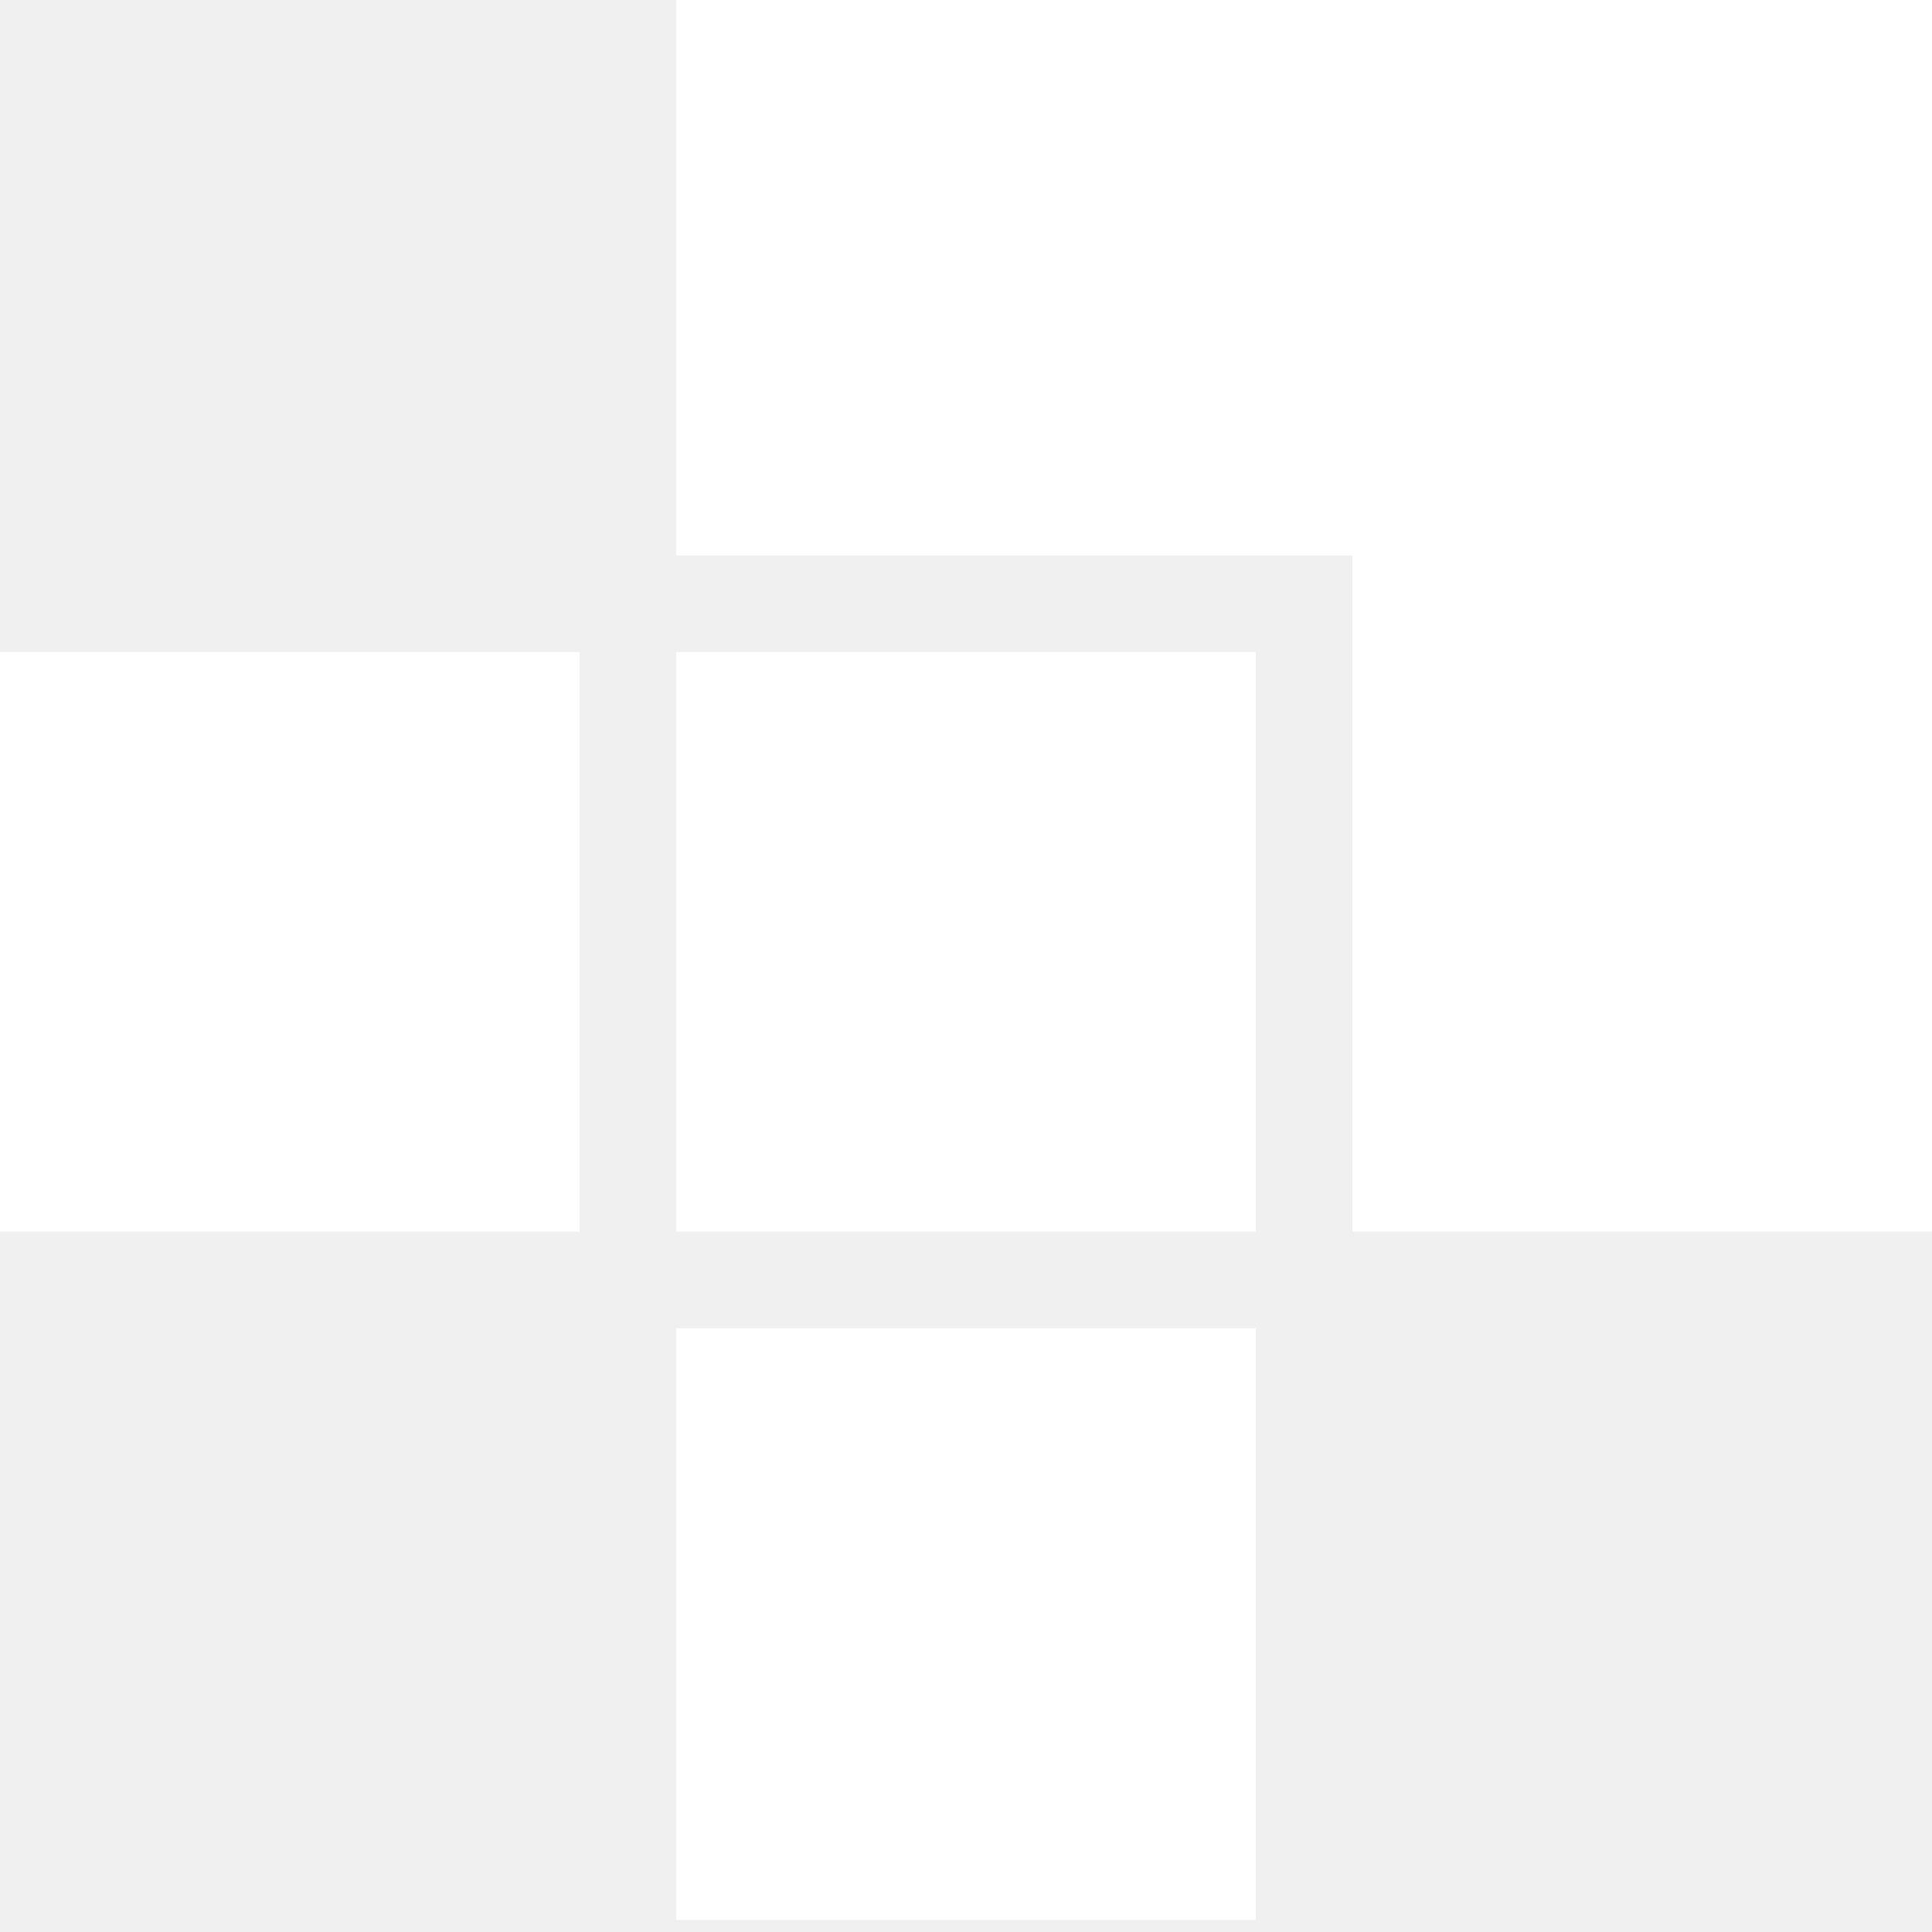
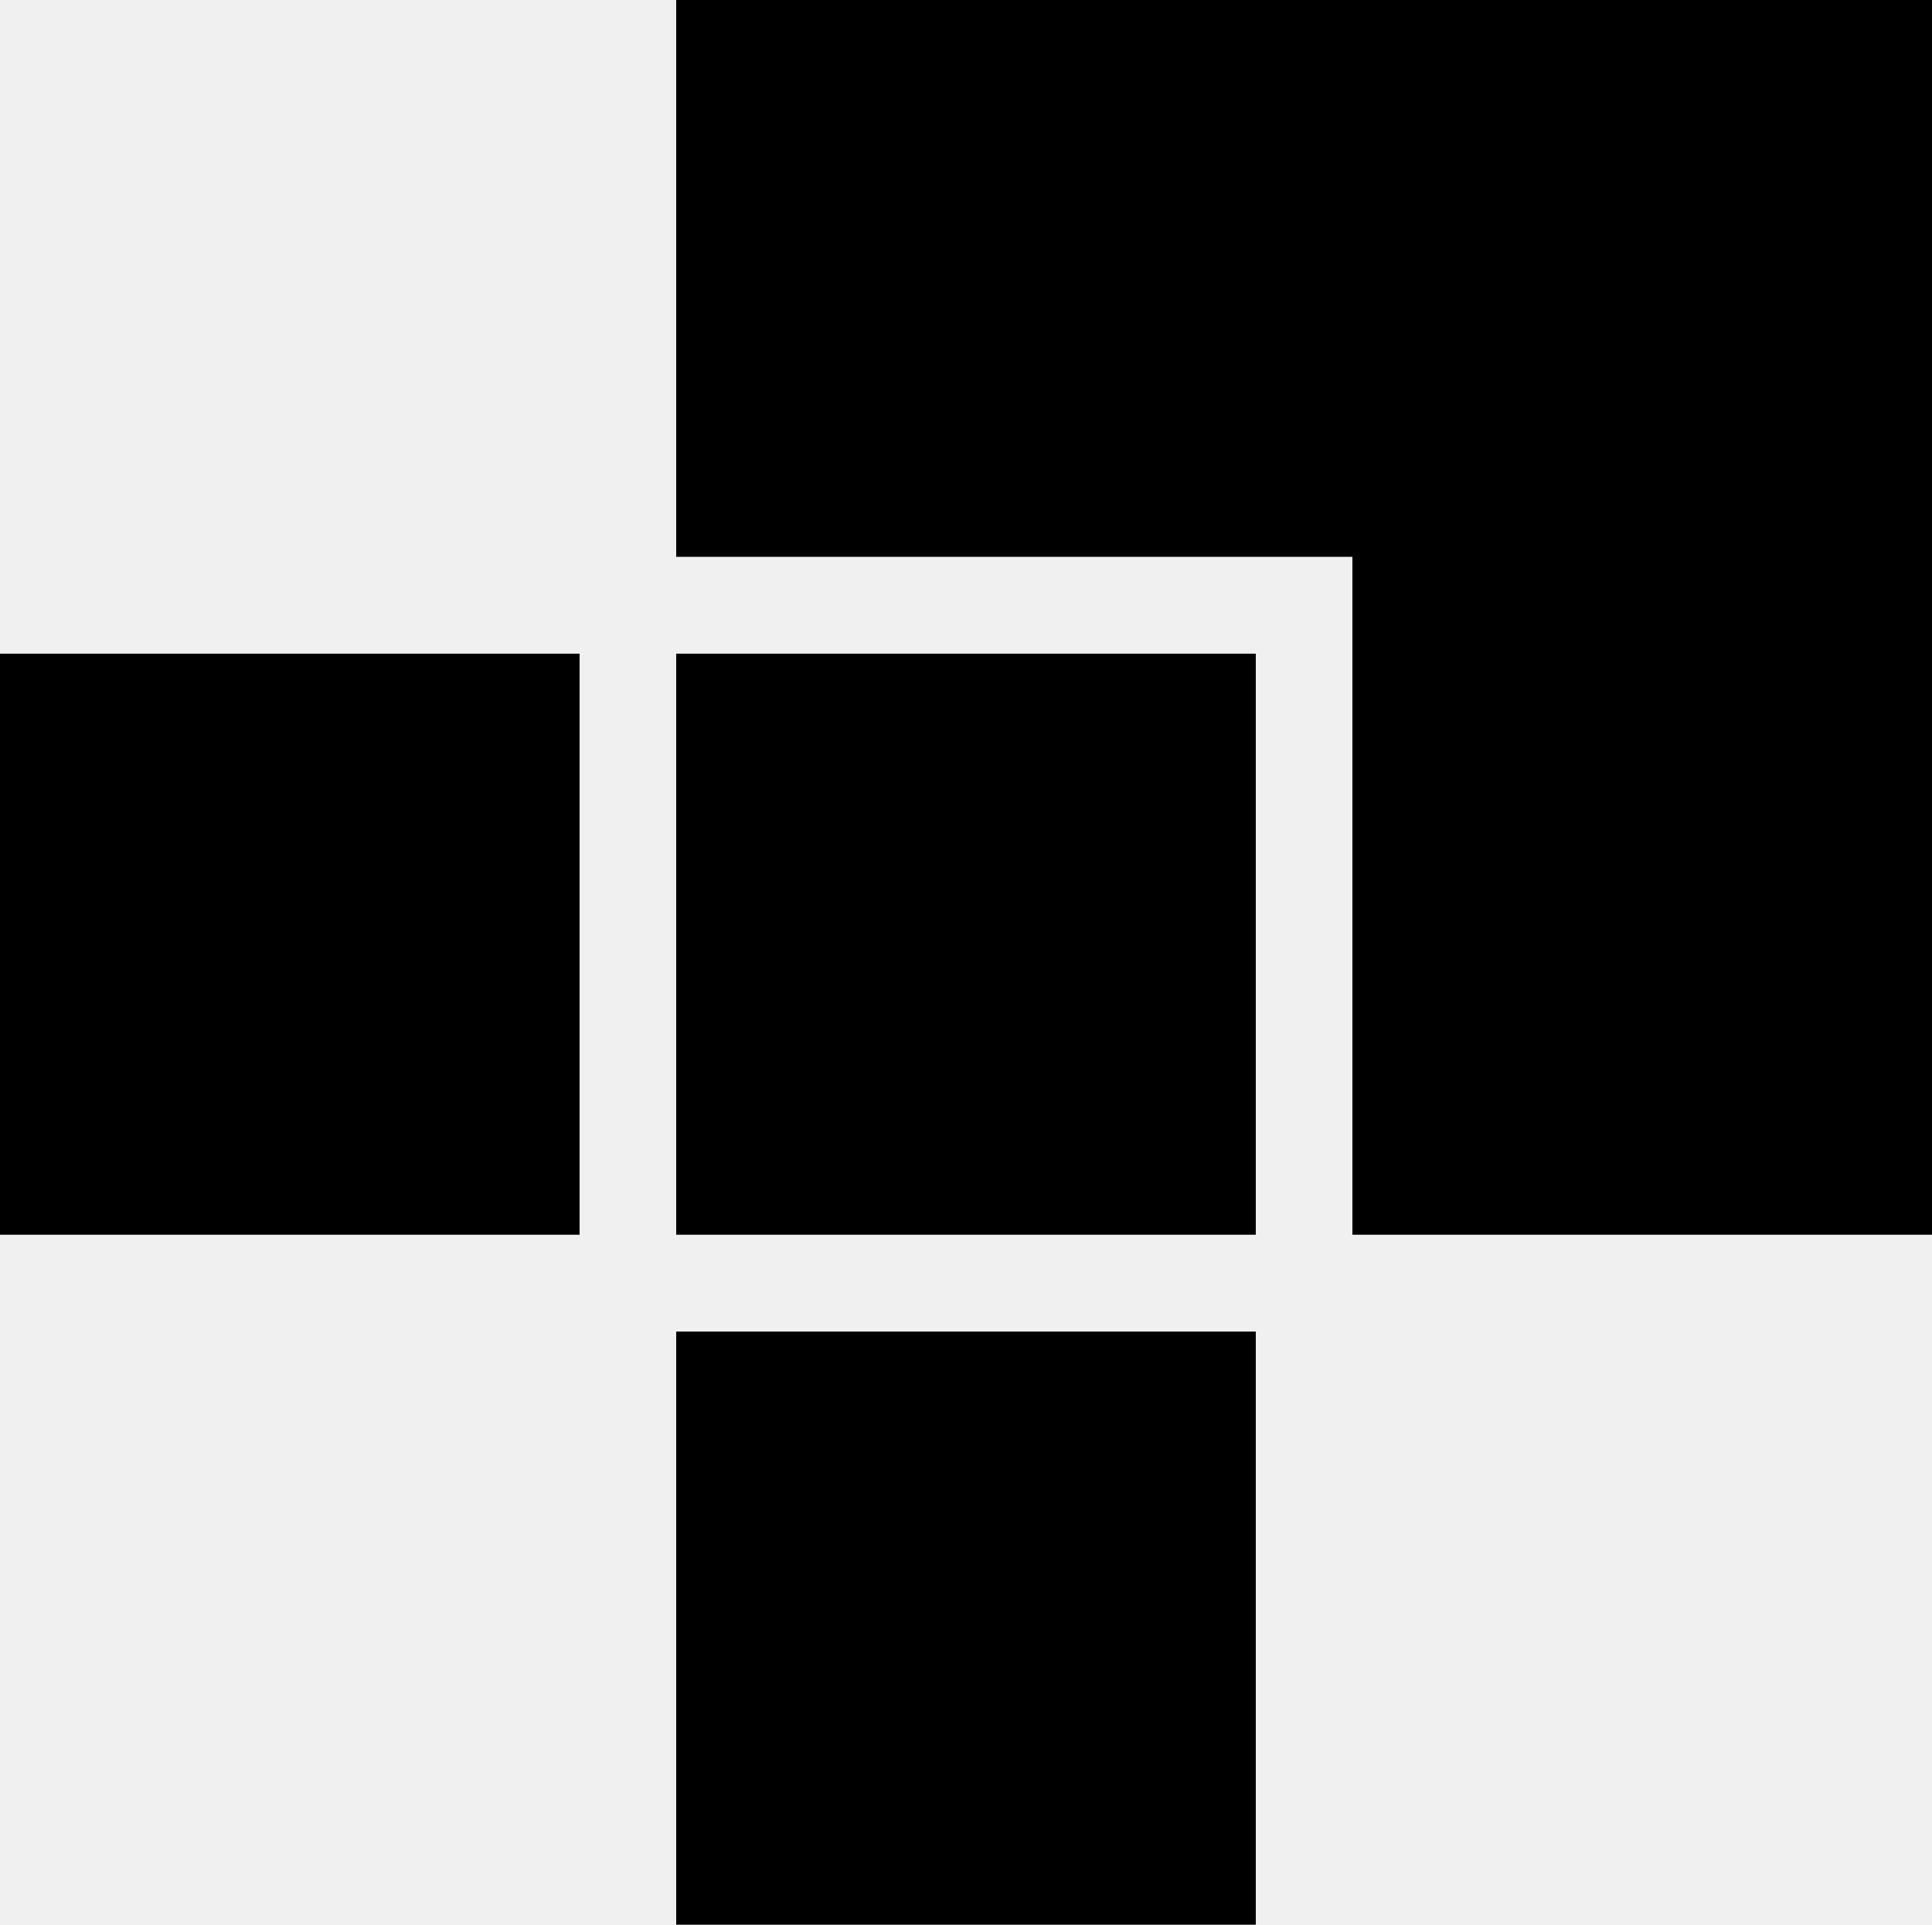
- <svg xmlns="http://www.w3.org/2000/svg" width="80" height="80" viewBox="0 0 80 80" fill="none">
-   <path d="M80 0H28V23H56V51H80V0Z" fill="white" />
-   <path d="M52 27H28V51H52V27Z" fill="white" />
-   <path d="M0 27H24V51H0V27Z" fill="white" />
-   <path d="M52 55H28V79.5H52V55Z" fill="white" />
+ <svg xmlns="http://www.w3.org/2000/svg" viewBox="0 0 800 797">
+   <path d="M800 0H280V230.579H560V511.283H800V0Z" fill="black" />
+   <path d="M520 270.679H280V511.283H520V270.679Z" fill="black" />
+   <path d="M0 270.679H240V511.283H0V270.679Z" fill="black" />
+   <path d="M520 551.384H280V797H520V551.384Z" fill="black" />
</svg>
